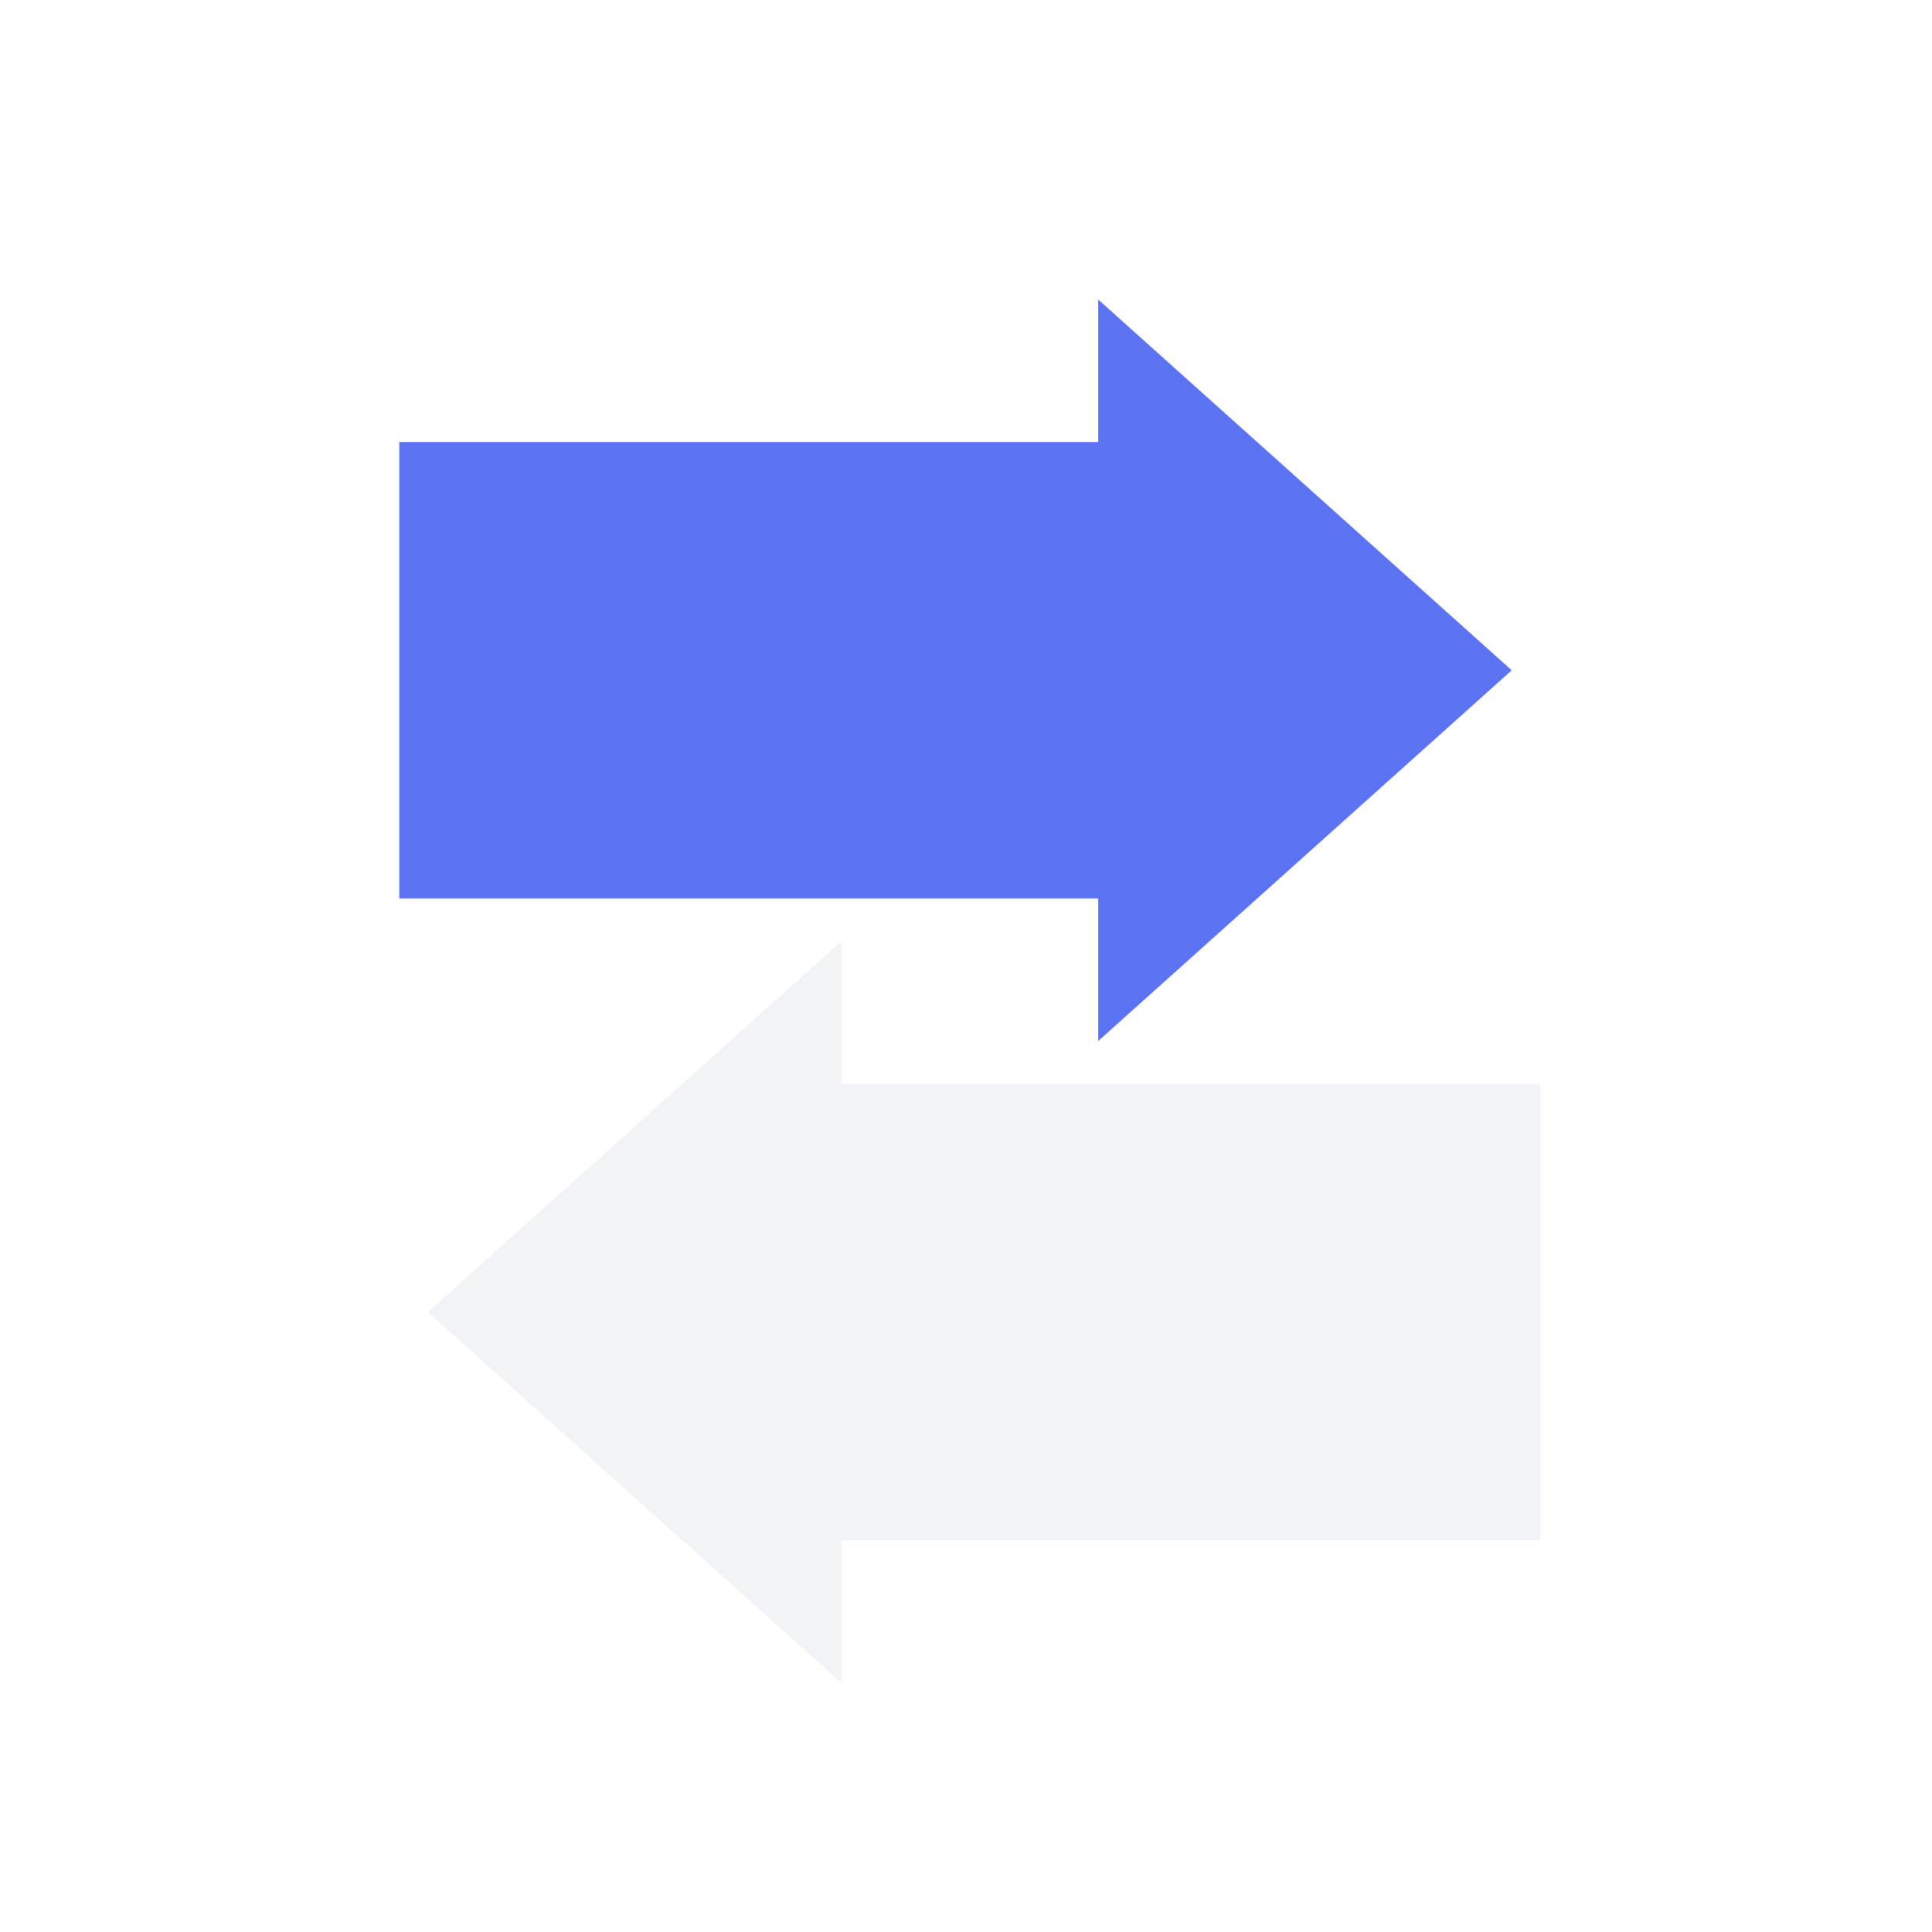
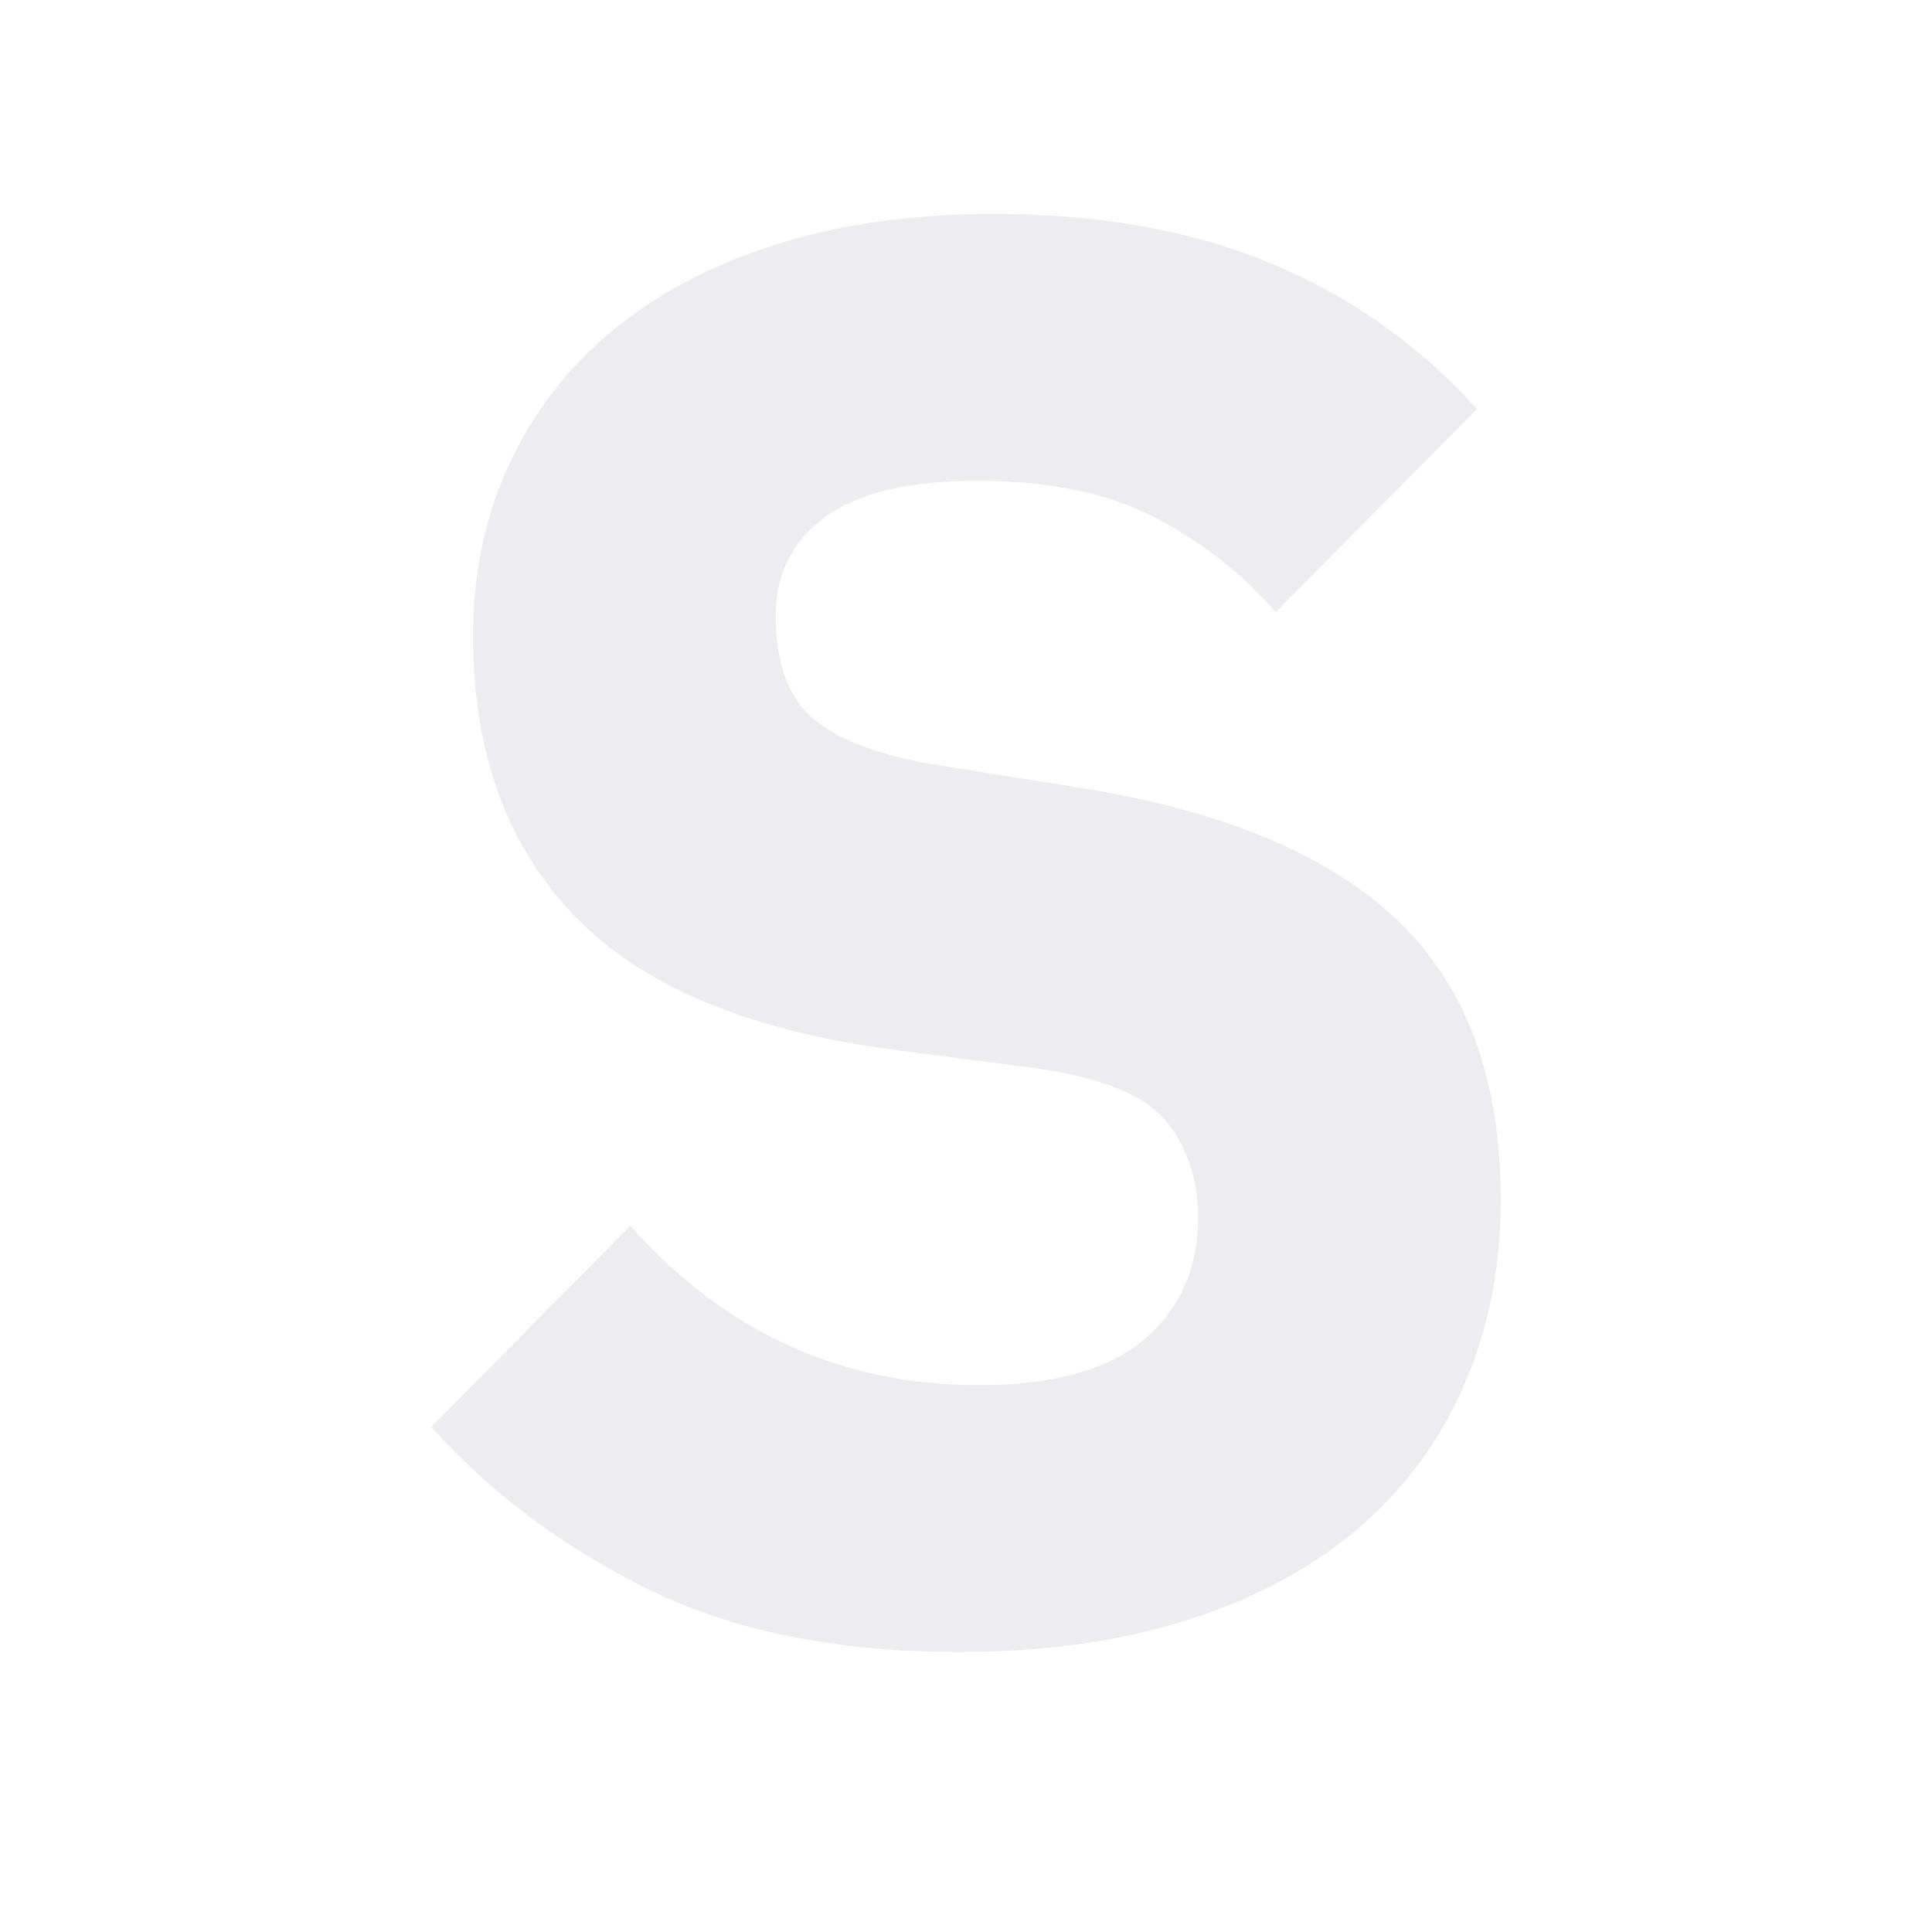
<svg xmlns="http://www.w3.org/2000/svg" viewBox="0 0 135.47 135.47">
-   <path d="M28 31H77V21L106 47L77 73V63H28Z" fill="#5B72F2" />
-   <path d="M108 76H59V66L30 92L59 118V108H108Z" fill="#F2F3F6" />
+   <path d="M67.246 115.838Q54.397 115.838 45.458 111.439Q36.52 107.039 30.235 100.056L44.201 85.95Q54.118 97.123 68.643 97.123Q76.464 97.123 80.235 93.911Q84.006 90.698 84.006 85.391Q84.006 81.341 81.771 78.617Q79.537 75.894 72.693 74.916L63.056 73.659Q47.553 71.704 40.361 64.302Q33.168 56.899 33.168 44.609Q33.168 38.045 35.682 32.598Q38.196 27.151 42.875 23.24Q47.553 19.33 54.327 17.165Q61.101 15 69.76 15Q80.794 15 89.174 18.492Q97.553 21.983 103.559 28.687L89.453 42.933Q85.961 38.883 81.003 36.299Q76.045 33.715 68.503 33.715Q61.38 33.715 57.889 36.229Q54.397 38.743 54.397 43.212Q54.397 48.24 57.12 50.475Q59.844 52.709 65.989 53.687L75.626 55.223Q90.71 57.598 97.972 64.511Q105.235 71.425 105.235 84.134Q105.235 91.117 102.721 96.983Q100.207 102.849 95.389 107.039Q90.57 111.229 83.447 113.534Q76.324 115.838 67.246 115.838Z" fill="#EDEDF0" />
</svg>
